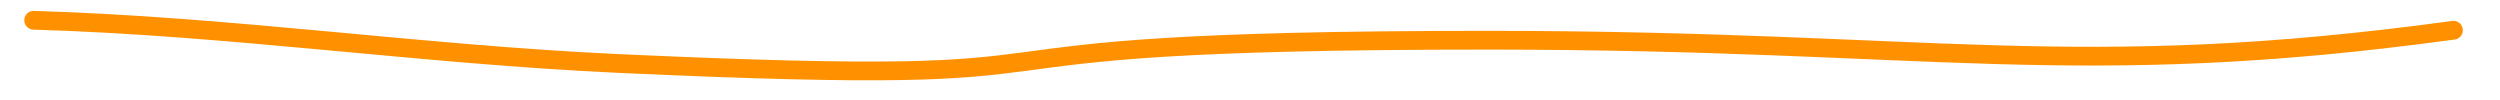
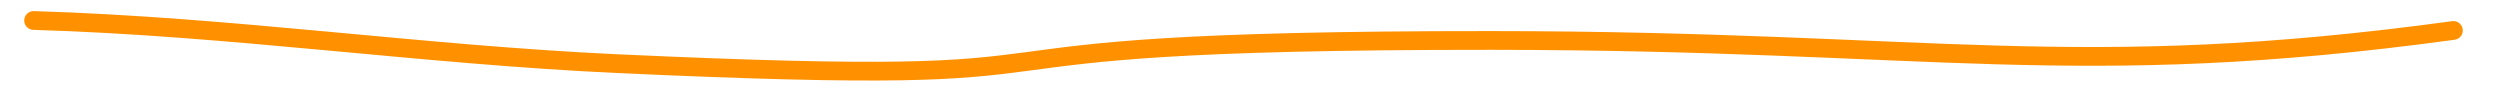
- <svg xmlns="http://www.w3.org/2000/svg" width="400px" height="16px" viewBox="0 0 400 16" version="1.1">
+ <svg xmlns="http://www.w3.org/2000/svg" width="400" height="16" viewBox="0 0 400 16">
  <defs>
-     <linearGradient x1="0.087" y1="0.505" x2="0.943" y2="0.504" id="linearGradient-1">
+     <linearGradient x1=".087" y1=".505" x2=".943" y2=".504" id="a">
      <stop stop-color="#FF9100" offset="0" />
-       <stop stop-color="#F10366" offset="0.5" />
+       <stop stop-color="#F10366" offset=".5" />
      <stop stop-color="#6173FF" offset="1" />
    </linearGradient>
  </defs>
-   <g id="/firefox-hmpg" stroke="none" stroke-width="1" fill="none" fill-rule="evenodd" stroke-linecap="round">
-     <g id="fx-homepage-1312" transform="matrix(2.382749, 0, 0, 1, -2003.478, -3902)" stroke="url(#linearGradient-1)" stroke-width="3" style="">
-       <path vector-effect="non-scaling-stroke" d="M843,3908.075 C856.256,3908.555 869.18,3912.621 882.407,3913.609 C920.259,3916.437 898.107,3909.305 940.932,3907.852 C970.578,3906.846 980.292,3913.154 1005.445,3904" id="Path-14" transform="translate(924.2225, 3909.133) rotate(2) translate(-924.2225, -3909.133) " style="stroke-miterlimit: 3;" />
-     </g>
-   </g>
+   <path vector-effect="non-scaling-stroke" d="M843 3908.075c13.256.48 26.18 4.546 39.407 5.534 37.852 2.828 15.7-4.304 58.525-5.757 29.646-1.006 39.36 5.302 64.513-3.852" transform="matrix(2.3813 .0349 -.08316 .9994 -1677.066 -3931.874)" stroke-miterlimit="3" stroke="url(#a)" stroke-width="3" style="stroke-miterlimit:3" fill="none" fill-rule="evenodd" stroke-linecap="round" />
</svg>
